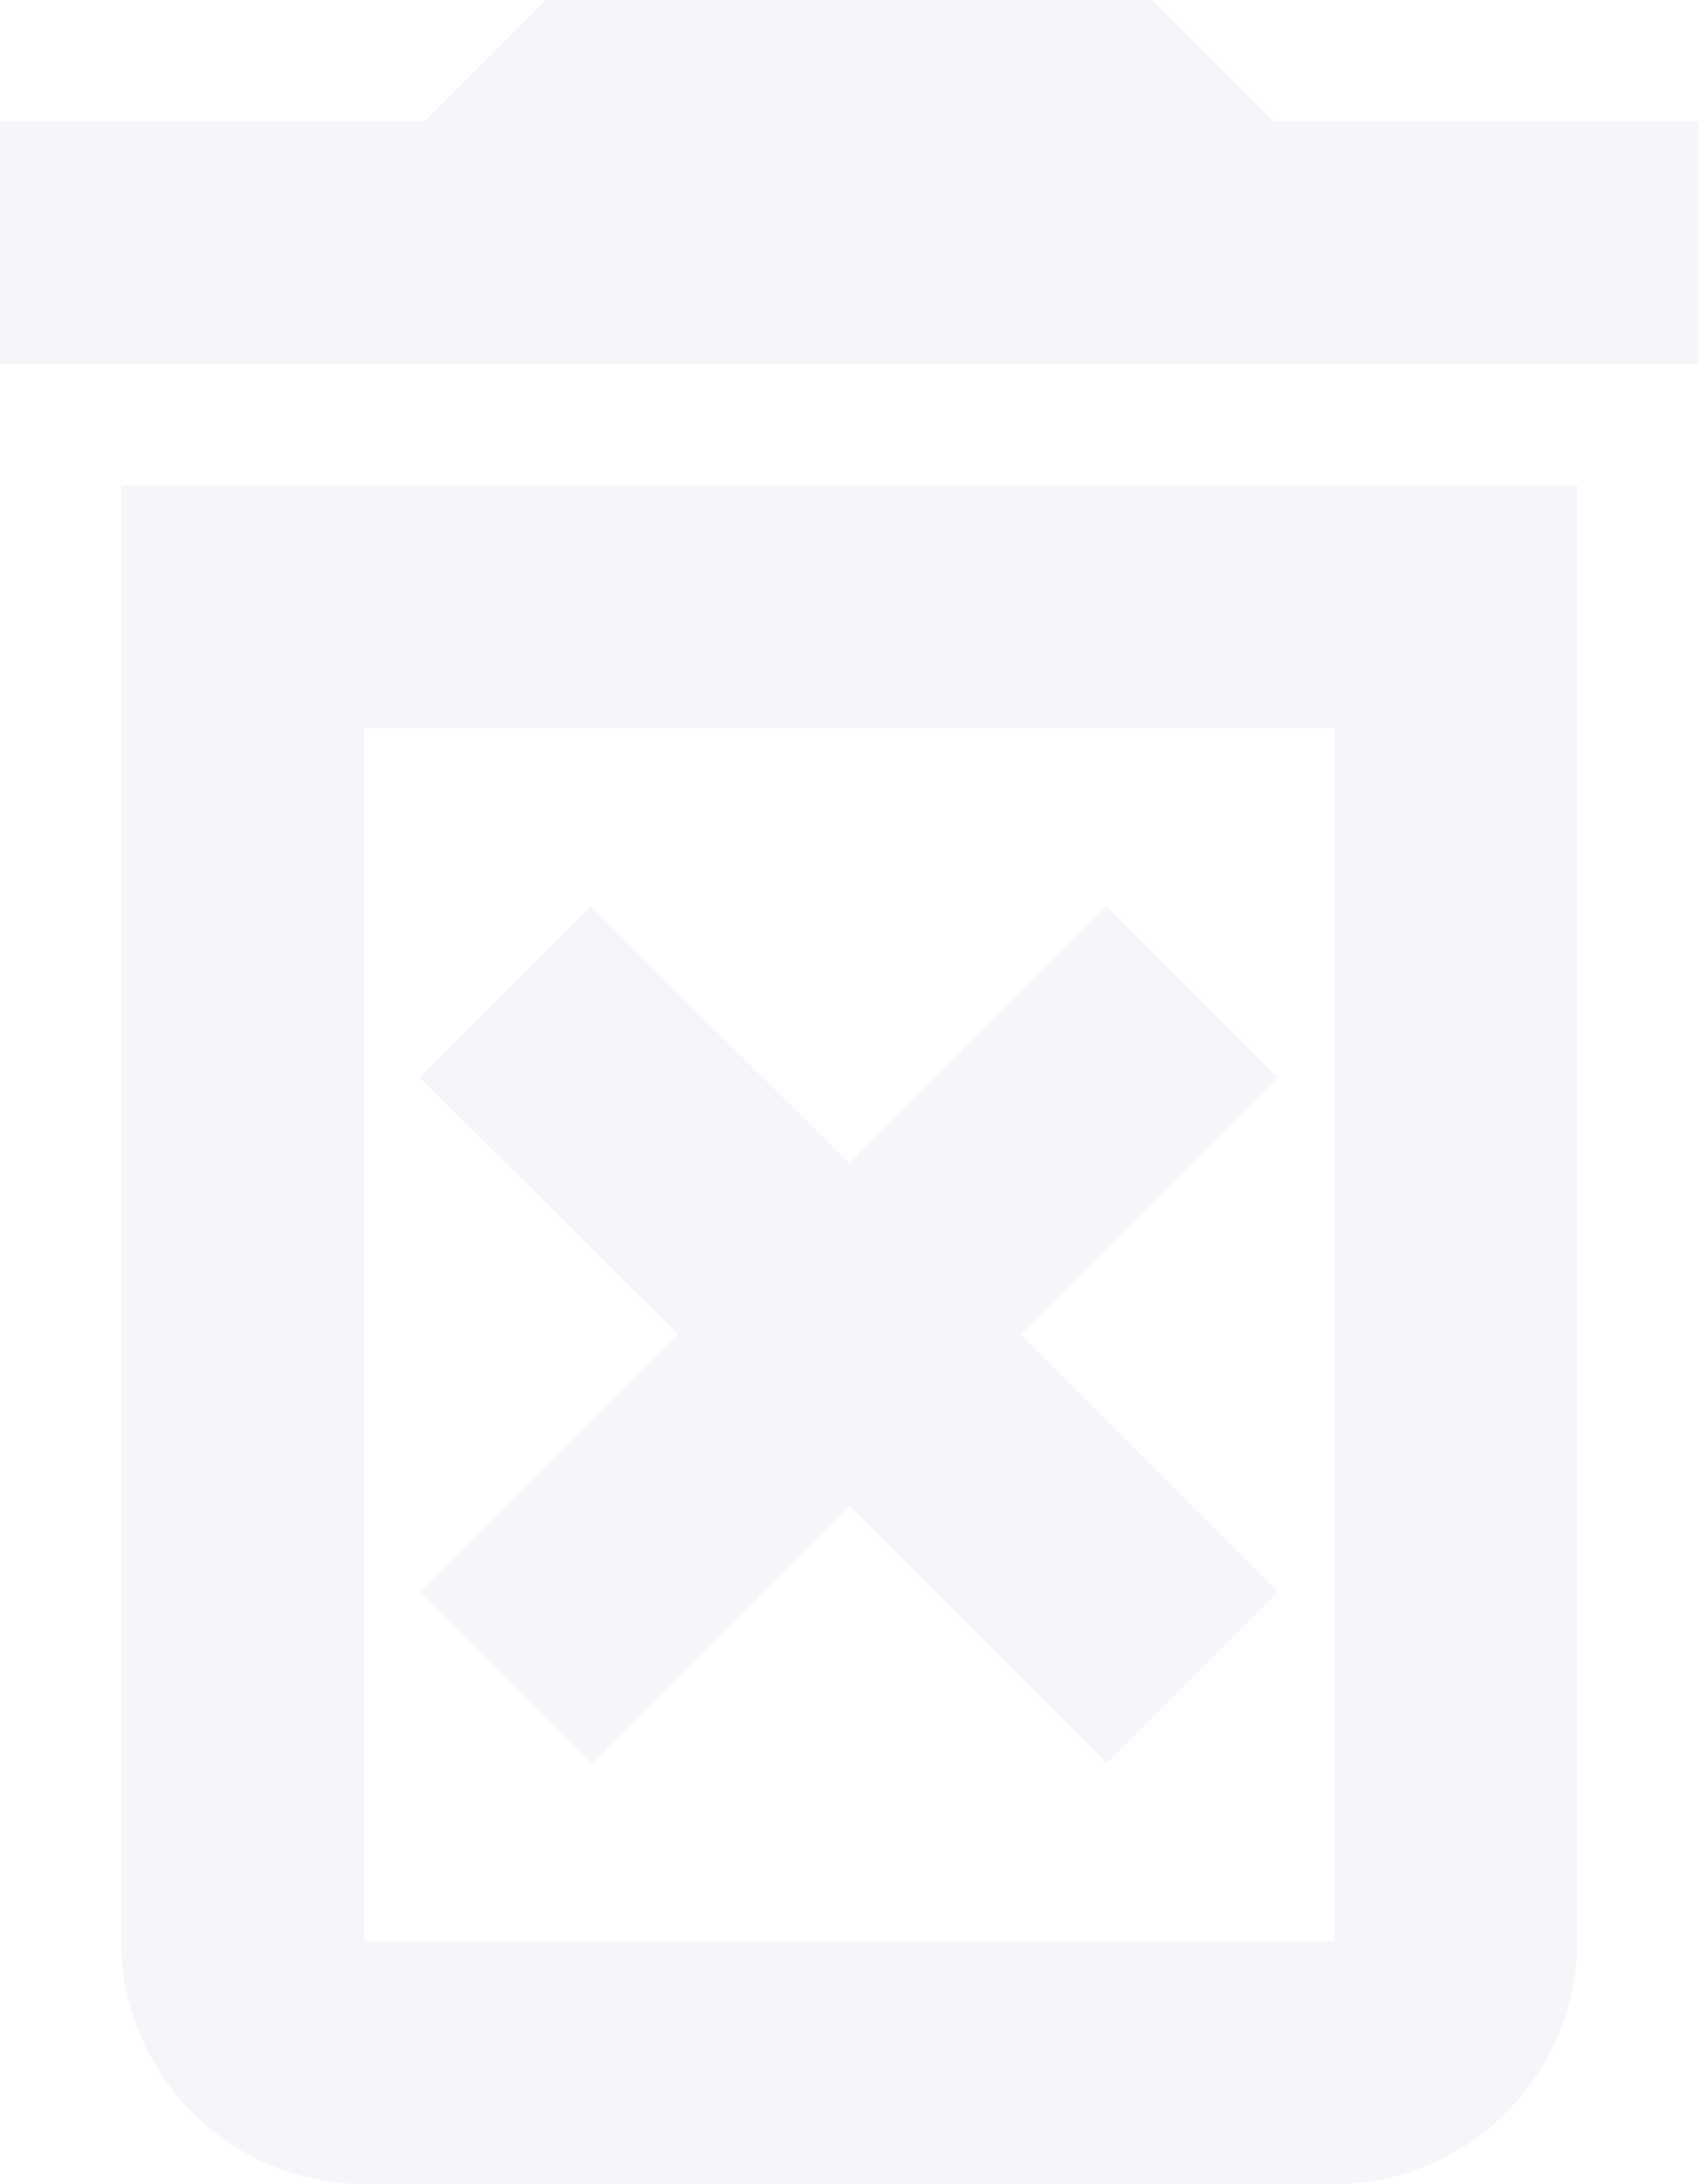
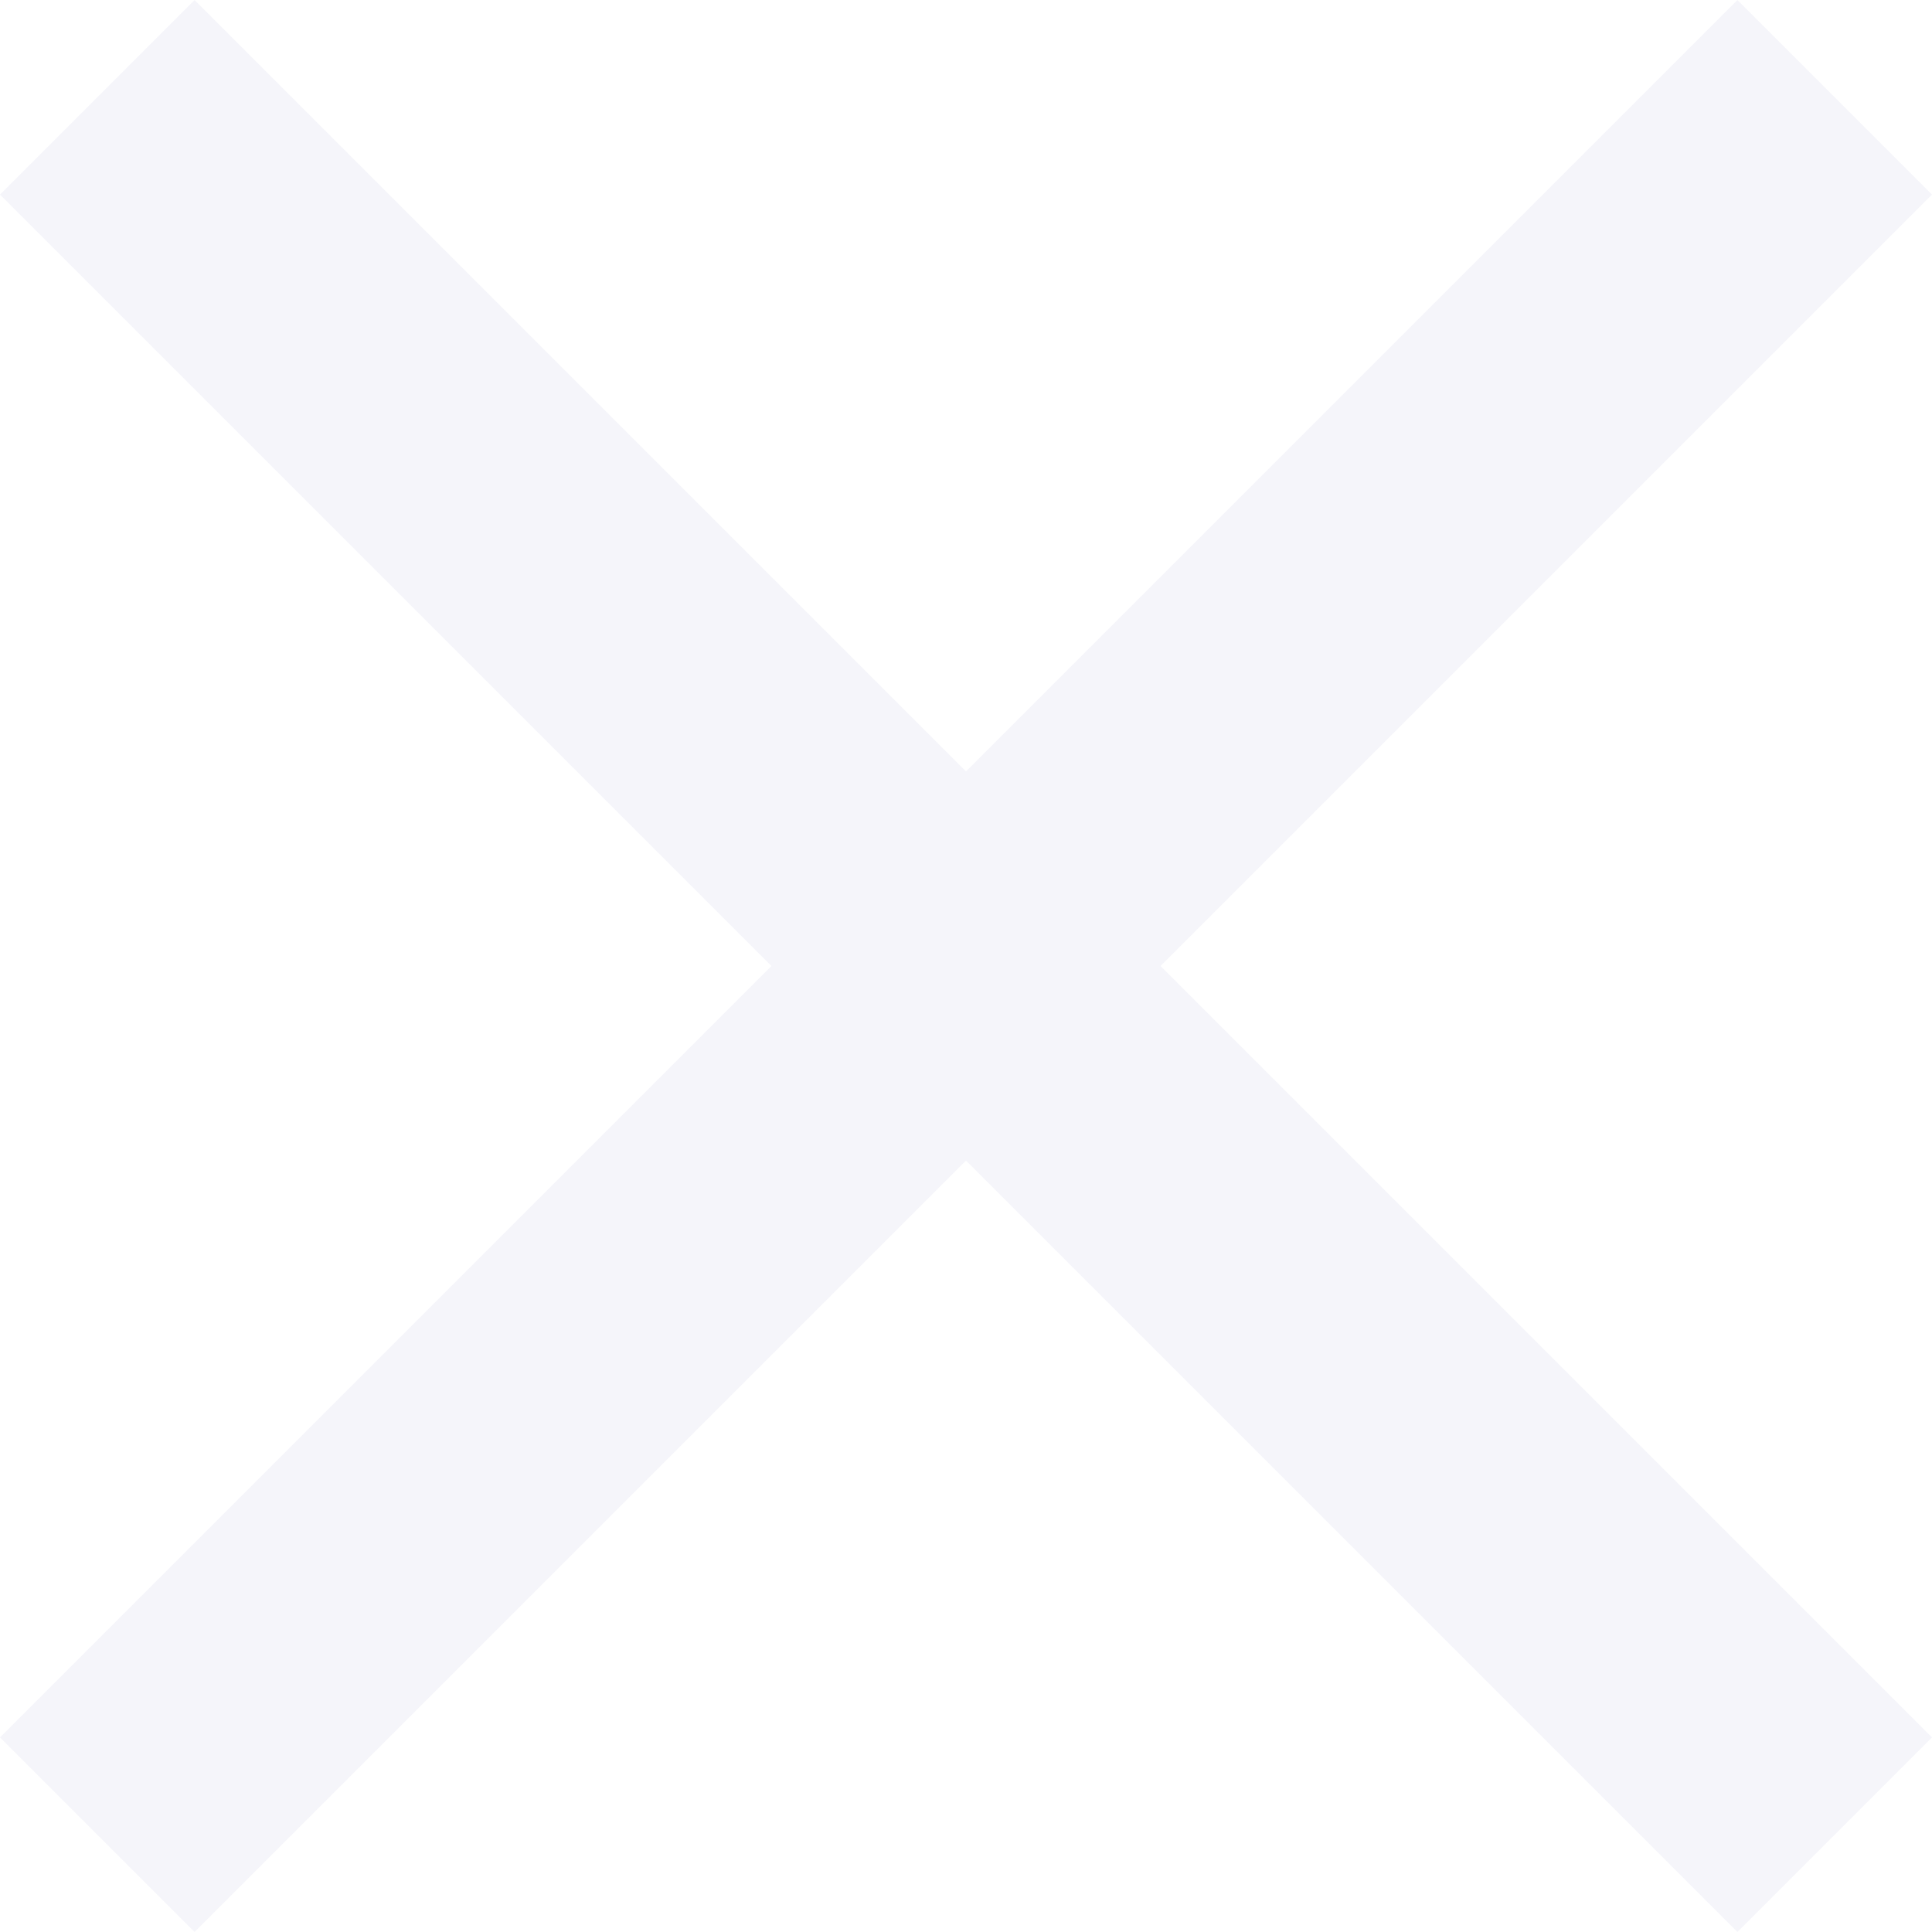
- <svg xmlns="http://www.w3.org/2000/svg" width="14" height="18" viewBox="0 0 14 18" fill="none">
-   <path d="M9.12 7.47L7 9.59L4.87 7.47L3.46 8.88L5.59 11L3.47 13.12L4.88 14.53L7 12.41L9.12 14.53L10.53 13.12L8.41 11L10.53 8.88L9.12 7.47ZM10.5 1L9.5 0H4.5L3.5 1H0V3H14V1H10.5ZM1 16C1 17.1 1.9 18 3 18H11C12.1 18 13 17.1 13 16V4H1V16ZM3 6H11V16H3V6Z" fill="#F5F5FA" />
+ <svg xmlns="http://www.w3.org/2000/svg" width="14" height="14" viewBox="0 0 14 14" fill="none">
+   <path d="M14 1.41L12.59 0L7 5.59L1.41 0L0 1.41L5.59 7L0 12.59L1.41 14L7 8.41L12.59 14L14 12.59L8.41 7L14 1.41Z" fill="#F5F5FA" />
</svg>
